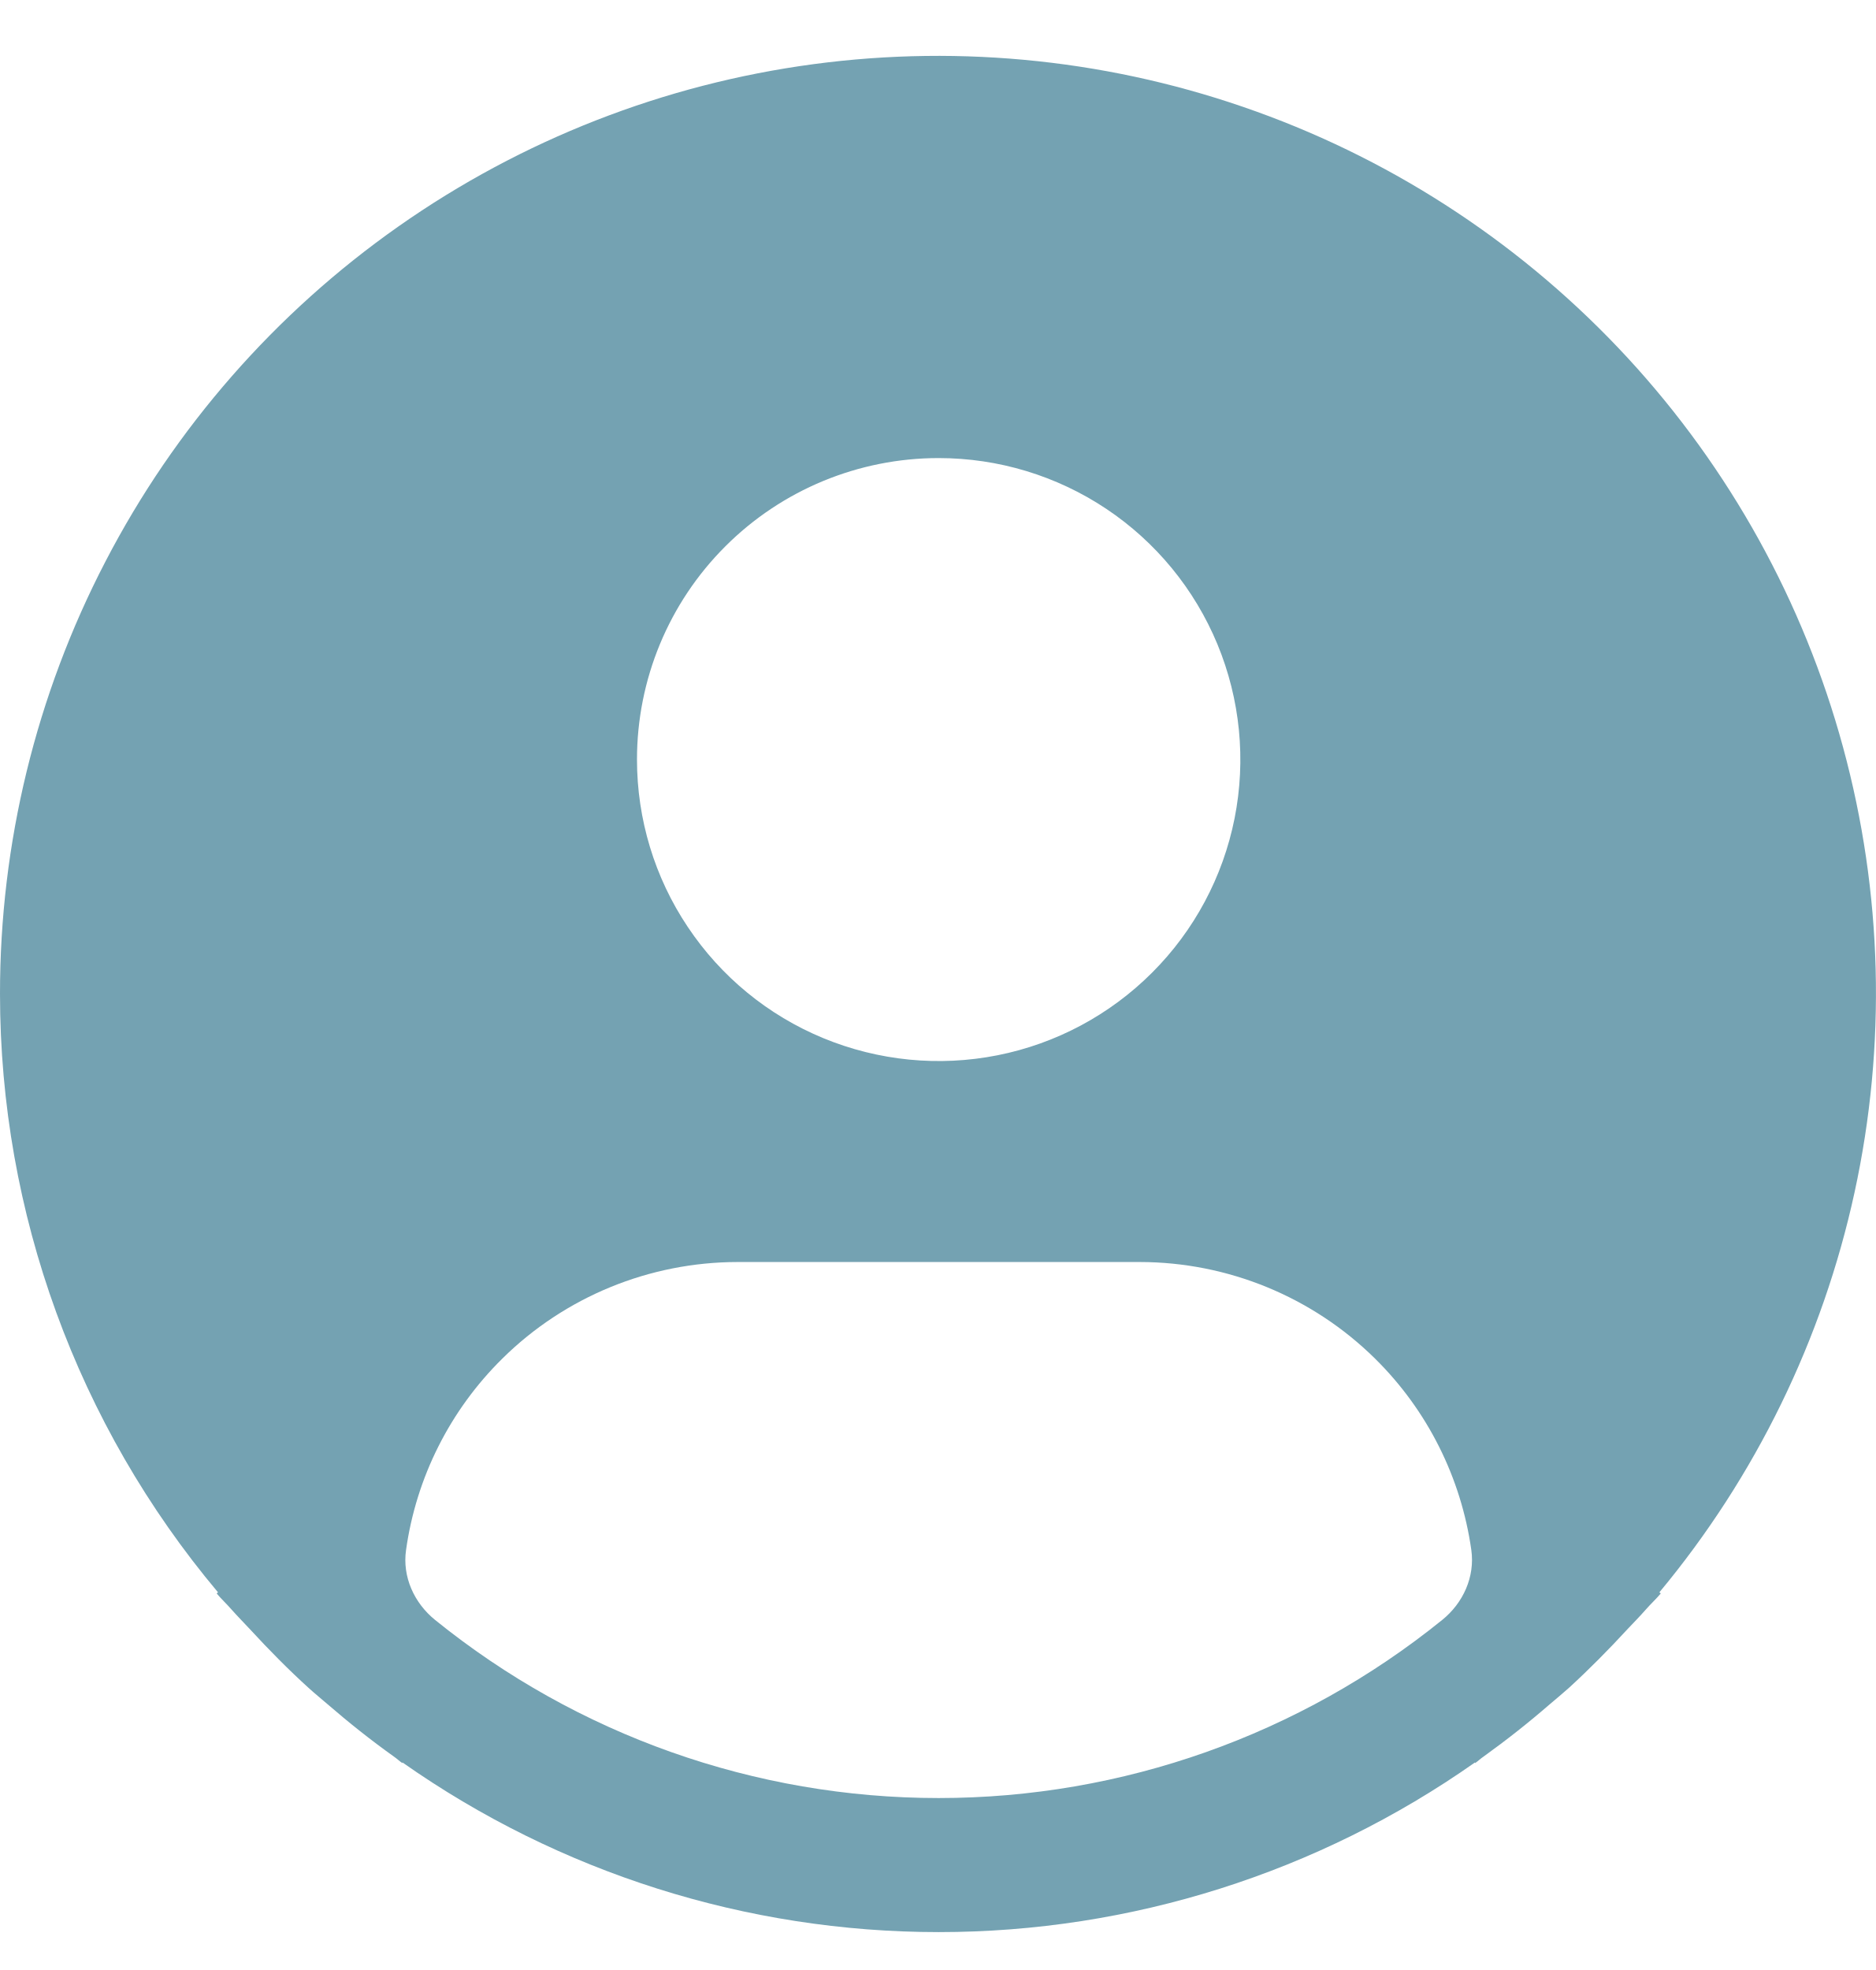
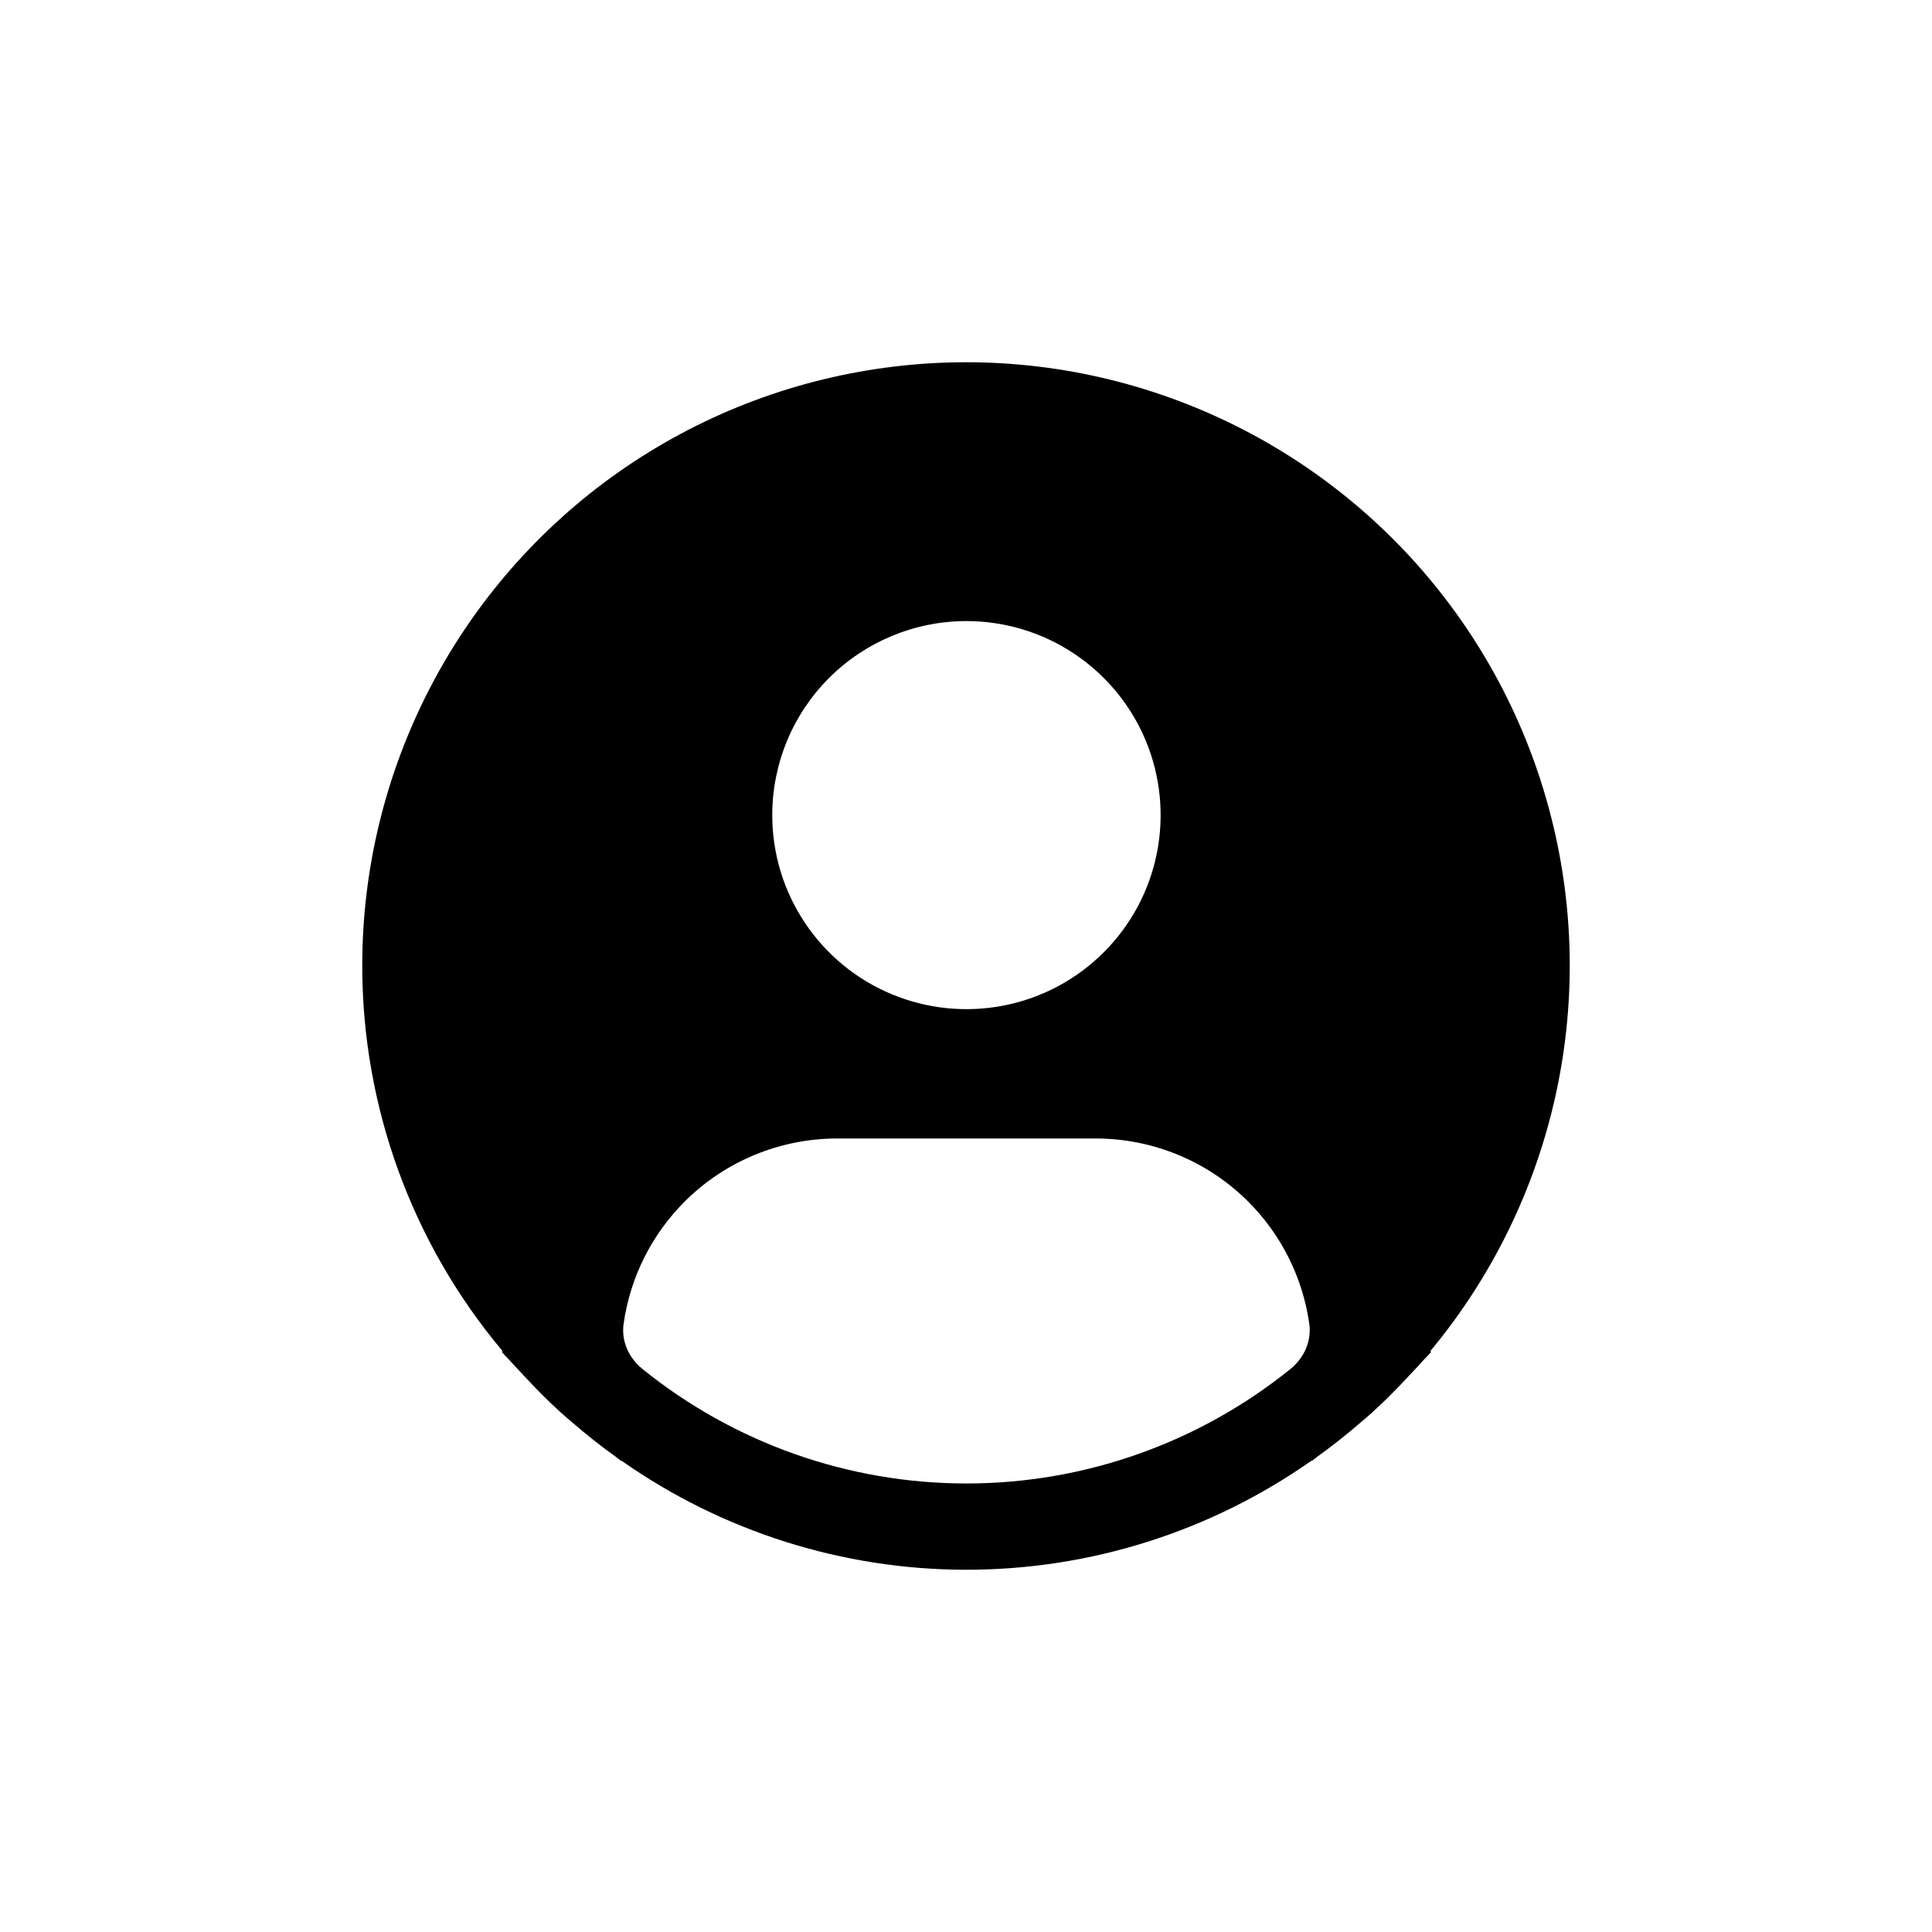
- <svg xmlns="http://www.w3.org/2000/svg" width="20" height="21" viewBox="0 0 20 21" fill="none">
-   <path d="M17.691 16.974C18.717 15.74 19.431 14.277 19.772 12.709C20.113 11.141 20.071 9.514 19.649 7.965C19.228 6.417 18.44 4.993 17.351 3.813C16.262 2.634 14.905 1.733 13.394 1.189C11.883 0.644 10.264 0.471 8.672 0.684C7.08 0.897 5.563 1.49 4.249 2.413C2.935 3.336 1.863 4.561 1.124 5.986C0.384 7.41 -0.001 8.992 3.83677e-06 10.596C0.001 12.929 0.823 15.187 2.324 16.974L2.31 16.986C2.36 17.046 2.417 17.098 2.468 17.157C2.533 17.23 2.602 17.3 2.668 17.371C2.868 17.588 3.074 17.797 3.29 17.993C3.356 18.053 3.424 18.108 3.49 18.165C3.719 18.363 3.954 18.55 4.198 18.724C4.229 18.745 4.258 18.773 4.29 18.795V18.787C5.964 19.964 7.961 20.596 10.008 20.596C12.055 20.596 14.052 19.964 15.726 18.787V18.795C15.758 18.773 15.786 18.745 15.818 18.724C16.061 18.549 16.297 18.363 16.525 18.165C16.592 18.108 16.66 18.052 16.726 17.993C16.941 17.796 17.147 17.588 17.347 17.371C17.414 17.3 17.483 17.23 17.547 17.157C17.598 17.098 17.656 17.046 17.706 16.986L17.691 16.974ZM10.007 4.883C10.643 4.883 11.265 5.071 11.794 5.424C12.323 5.777 12.735 6.279 12.979 6.867C13.222 7.454 13.286 8.1 13.162 8.724C13.038 9.347 12.732 9.92 12.282 10.369C11.832 10.819 11.259 11.125 10.635 11.249C10.011 11.373 9.364 11.309 8.776 11.066C8.188 10.823 7.686 10.411 7.333 9.882C6.979 9.354 6.791 8.732 6.791 8.097C6.791 7.244 7.129 6.427 7.733 5.824C8.336 5.221 9.154 4.883 10.007 4.883ZM4.638 17.268C4.415 17.087 4.288 16.808 4.329 16.523C4.437 15.752 4.796 15.034 5.356 14.482C6.023 13.823 6.924 13.454 7.863 13.453H12.152C13.09 13.454 13.991 13.823 14.659 14.482C15.219 15.034 15.577 15.752 15.686 16.523C15.726 16.808 15.6 17.087 15.376 17.268C13.86 18.494 11.966 19.167 10.007 19.167C8.048 19.167 6.154 18.494 4.638 17.268Z" fill="#74A2B2" />
+ <svg xmlns="http://www.w3.org/2000/svg" width="32" height="32" viewBox="0 0 32 32">
+   <path d="M23.691 22.378C24.717 21.144 25.431 19.681 25.772 18.113C26.113 16.545 26.071 14.918 25.649 13.37C25.228 11.821 24.44 10.397 23.351 9.217C22.262 8.038 20.905 7.138 19.394 6.593C17.883 6.048 16.264 5.875 14.672 6.089C13.08 6.302 11.563 6.895 10.249 7.817C8.935 8.74 7.863 9.966 7.124 11.39C6.384 12.815 5.999 14.396 6 16C6.001 18.333 6.823 20.591 8.324 22.378L8.31 22.391C8.36 22.451 8.417 22.502 8.468 22.561C8.533 22.635 8.602 22.704 8.668 22.776C8.868 22.993 9.074 23.201 9.29 23.397C9.356 23.457 9.424 23.513 9.49 23.57C9.719 23.767 9.954 23.954 10.198 24.128C10.229 24.15 10.258 24.177 10.29 24.2V24.191C11.964 25.368 13.961 26 16.008 26C18.055 26 20.052 25.368 21.726 24.191V24.2C21.758 24.177 21.786 24.15 21.818 24.128C22.061 23.953 22.297 23.767 22.525 23.57C22.592 23.513 22.66 23.456 22.726 23.397C22.941 23.201 23.147 22.993 23.347 22.776C23.414 22.704 23.483 22.635 23.547 22.561C23.598 22.502 23.656 22.451 23.706 22.39L23.691 22.378ZM16.007 10.287C16.643 10.287 17.265 10.475 17.794 10.829C18.323 11.182 18.735 11.684 18.979 12.271C19.222 12.858 19.286 13.504 19.162 14.128C19.038 14.751 18.732 15.324 18.282 15.773C17.832 16.223 17.259 16.529 16.635 16.653C16.011 16.777 15.364 16.713 14.776 16.47C14.188 16.227 13.686 15.815 13.333 15.286C12.979 14.758 12.791 14.136 12.791 13.501C12.791 12.648 13.13 11.831 13.733 11.228C14.336 10.626 15.154 10.287 16.007 10.287ZM10.639 22.673C10.415 22.491 10.288 22.212 10.329 21.927C10.437 21.157 10.796 20.439 11.355 19.887C12.023 19.228 12.924 18.858 13.863 18.857H18.151C19.09 18.858 19.991 19.228 20.659 19.887C21.218 20.439 21.577 21.157 21.686 21.927C21.726 22.212 21.6 22.491 21.376 22.673C19.86 23.898 17.966 24.571 16.007 24.571C14.048 24.571 12.154 23.898 10.639 22.673Z" fill="currentColor" />
</svg>
